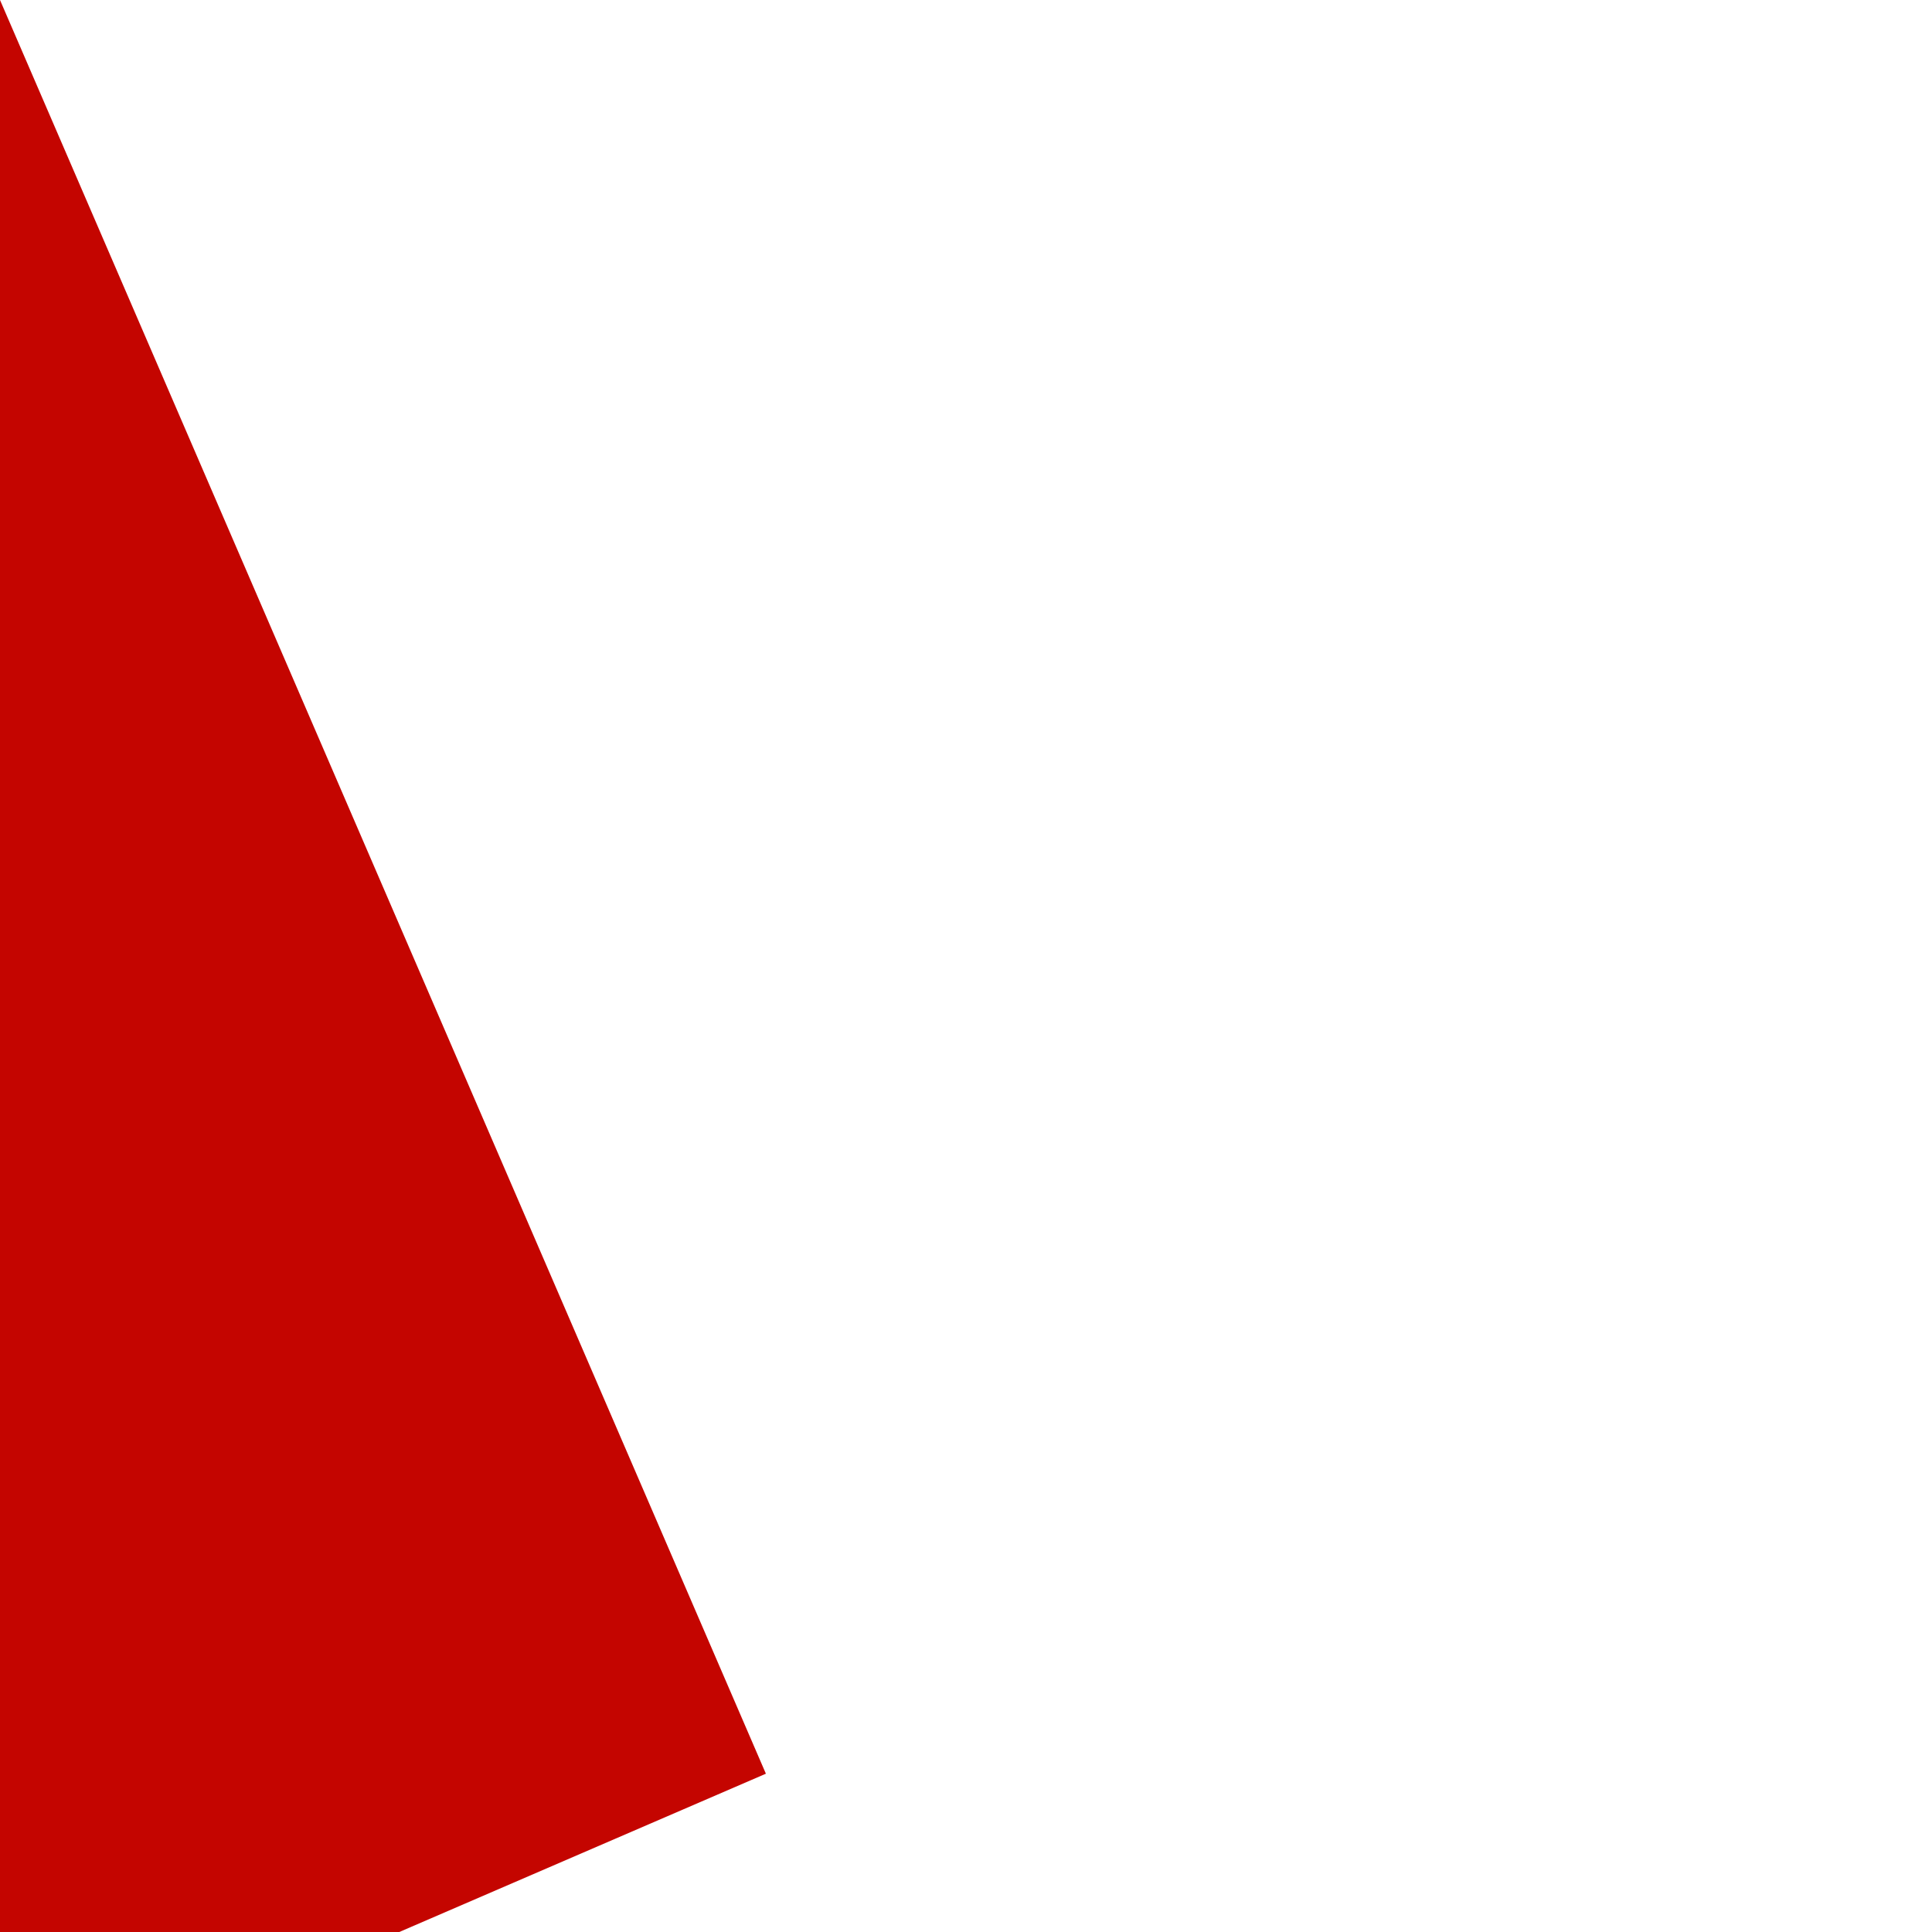
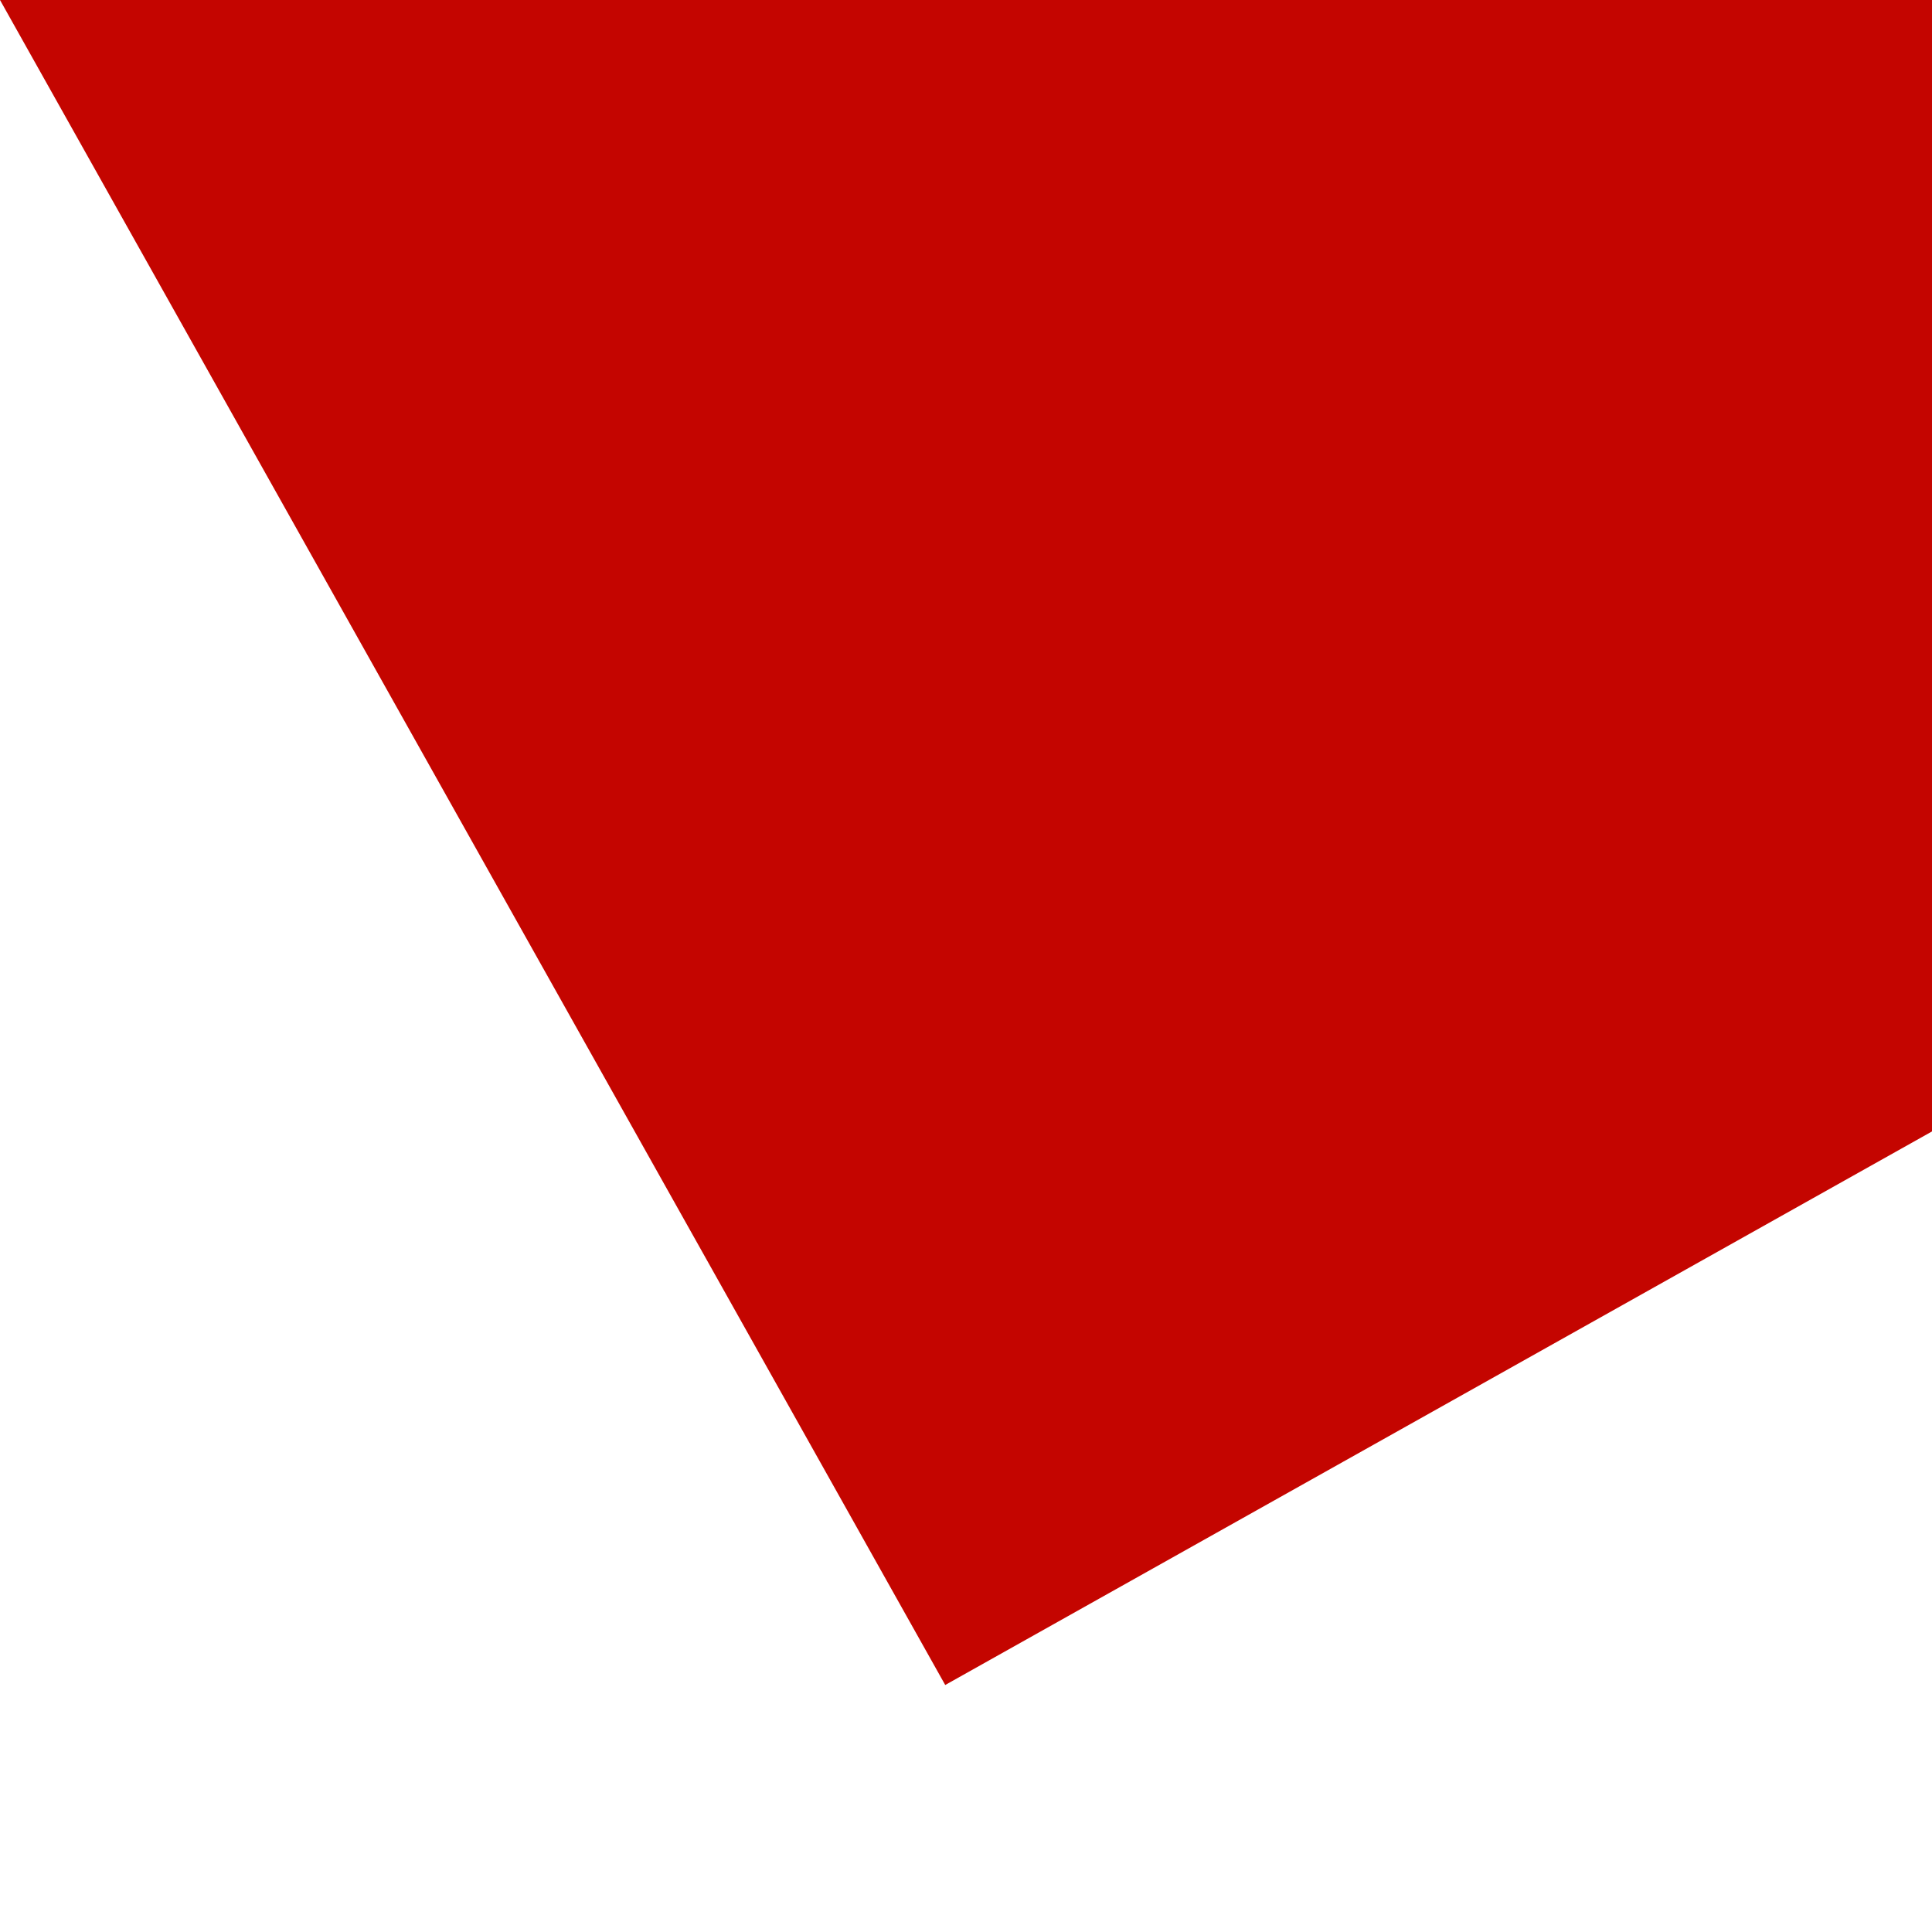
- <svg xmlns="http://www.w3.org/2000/svg" version="1.1" width="1px" height="1px" viewBox="179 286  1 1">
-   <path d="M 140.508 302.621  L 179 286  " stroke-width="2" stroke-dasharray="18,8" stroke="#c40500" fill="none" />
-   <path d="M 138.414 295.248  L 135 305  L 144.439 309.202  L 138.414 295.248  Z " fill-rule="nonzero" fill="#c40500" stroke="none" />
+ <svg xmlns="http://www.w3.org/2000/svg" version="1.1" width="1px" height="1px" viewBox="273 372  1 1">
+   <path d="M 308.767 351.936  L 273 372  " stroke-width="2" stroke-dasharray="18,8" stroke="#c40500" fill="none" />
+   <path d="M 311.613 359.053  L 314 349  L 304.177 345.796  L 311.613 359.053  Z " fill-rule="nonzero" fill="#c40500" stroke="none" />
</svg>
